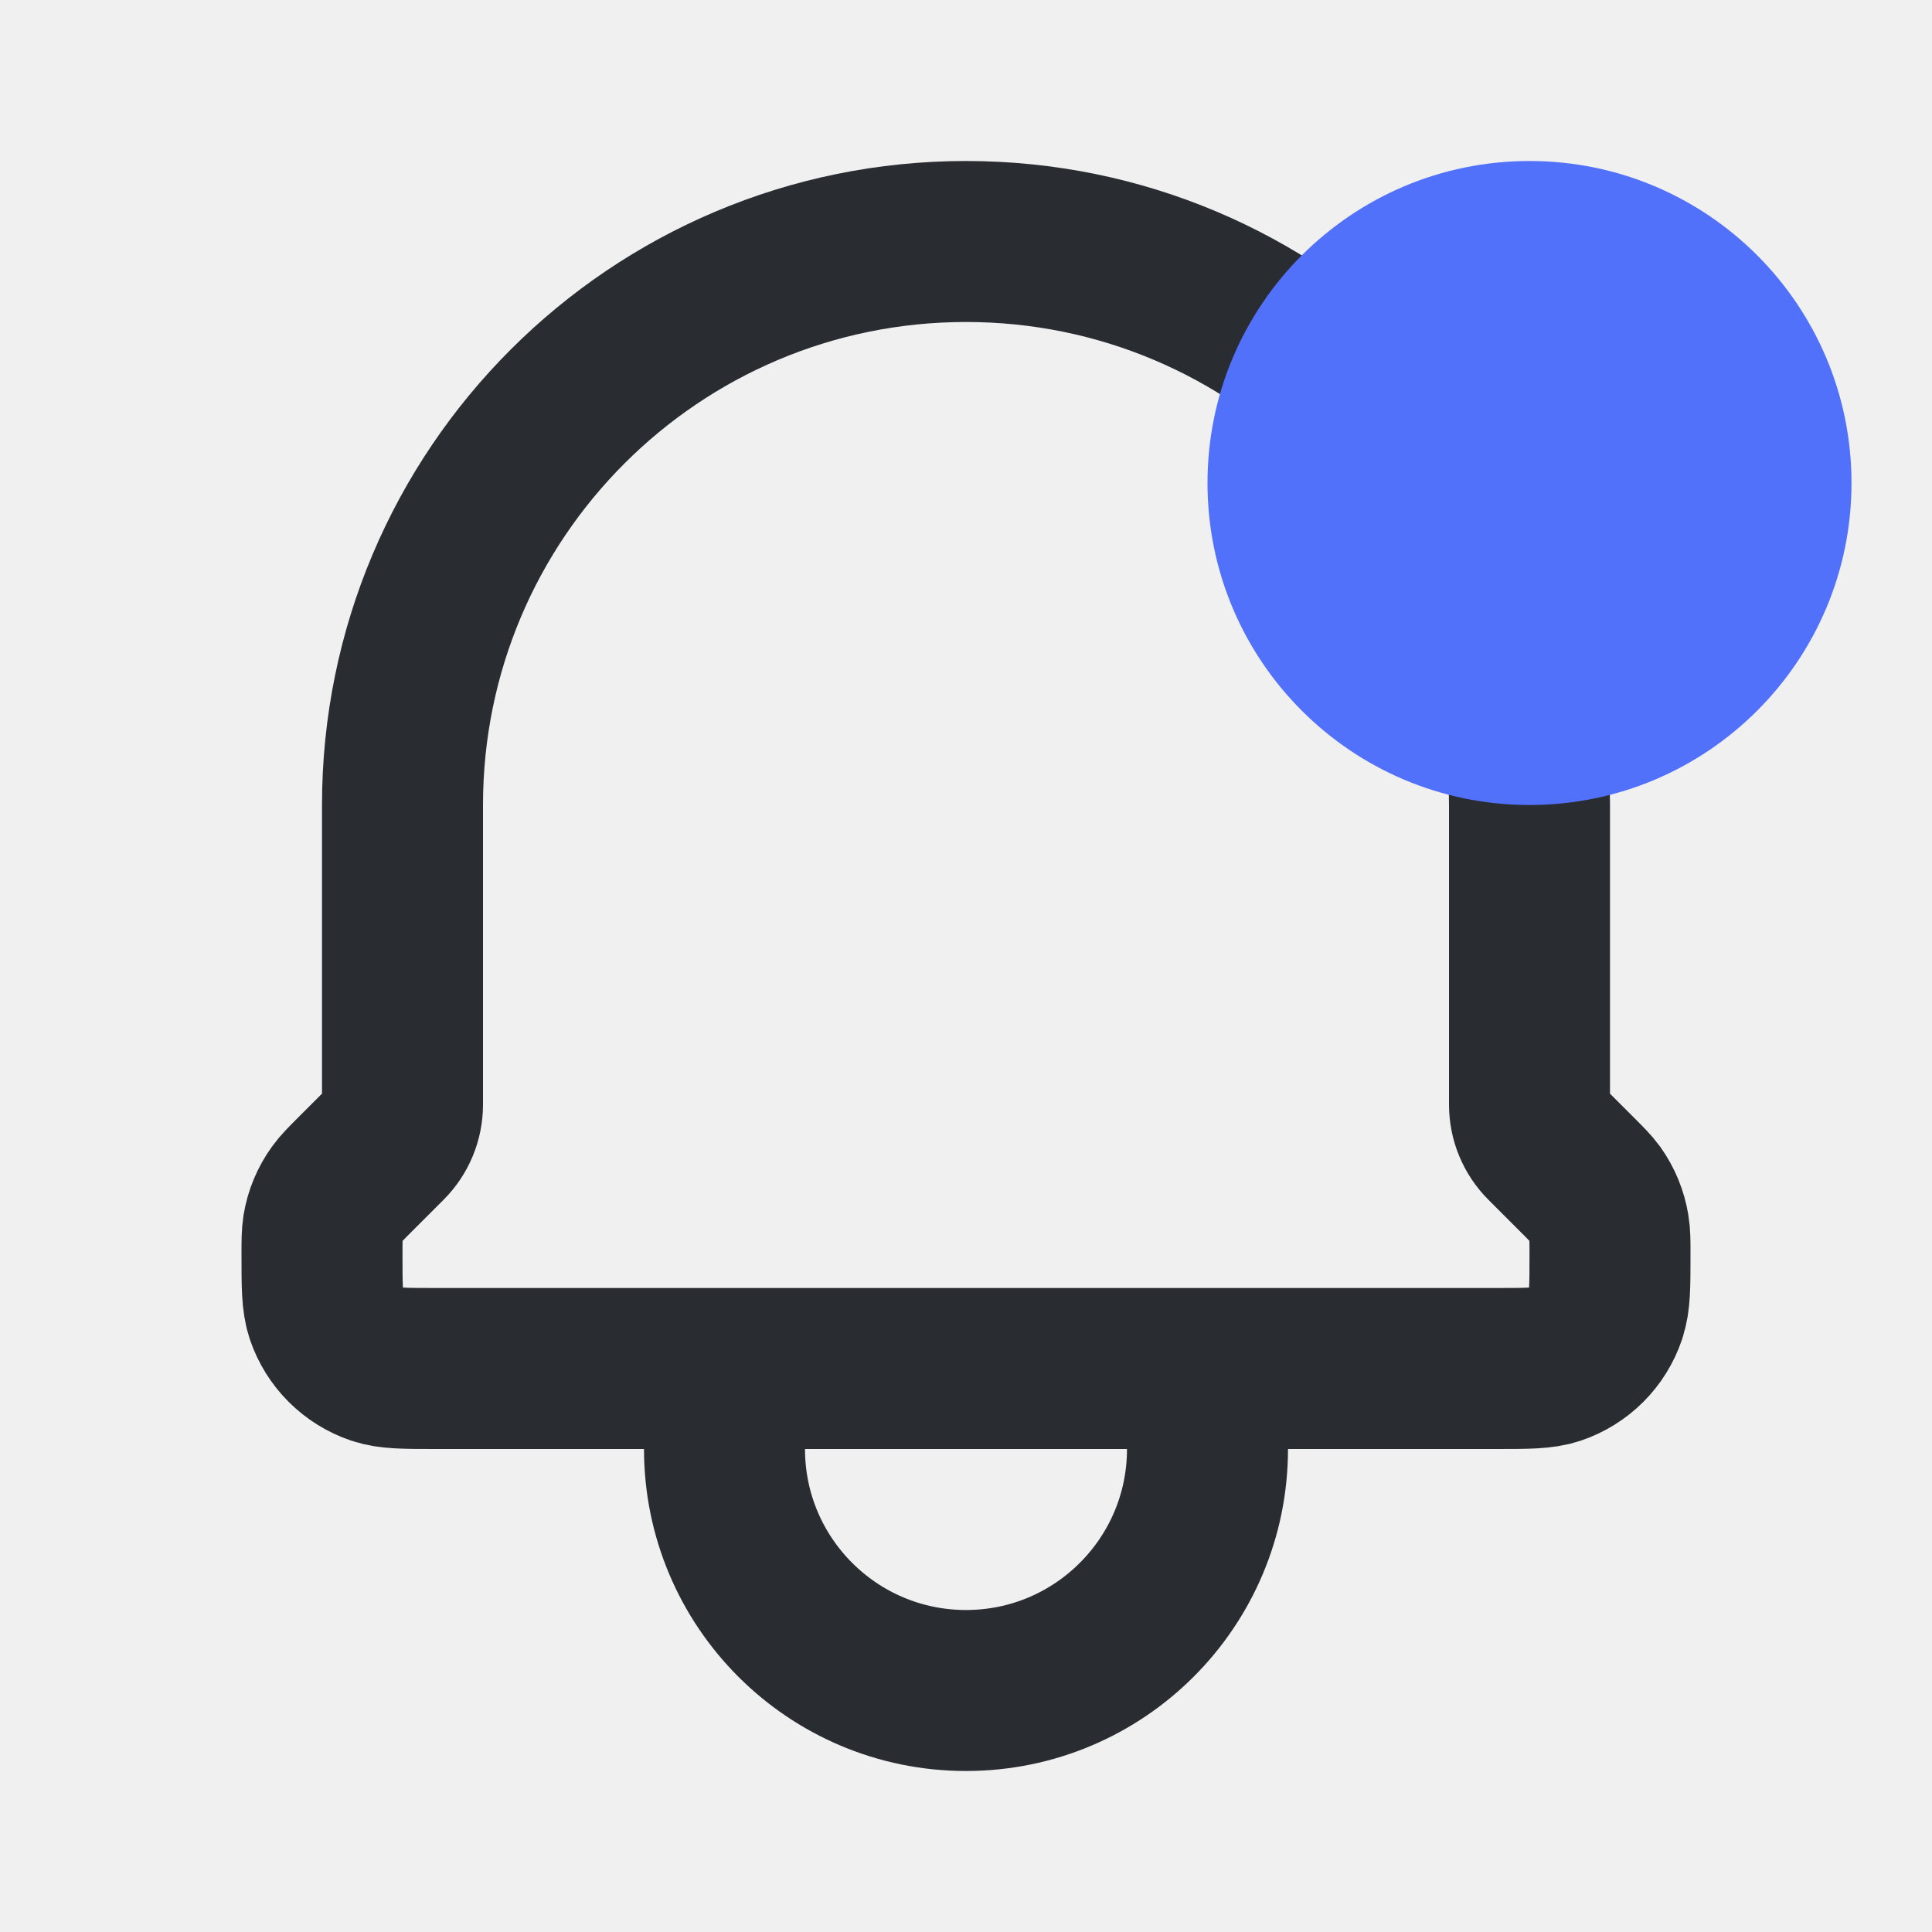
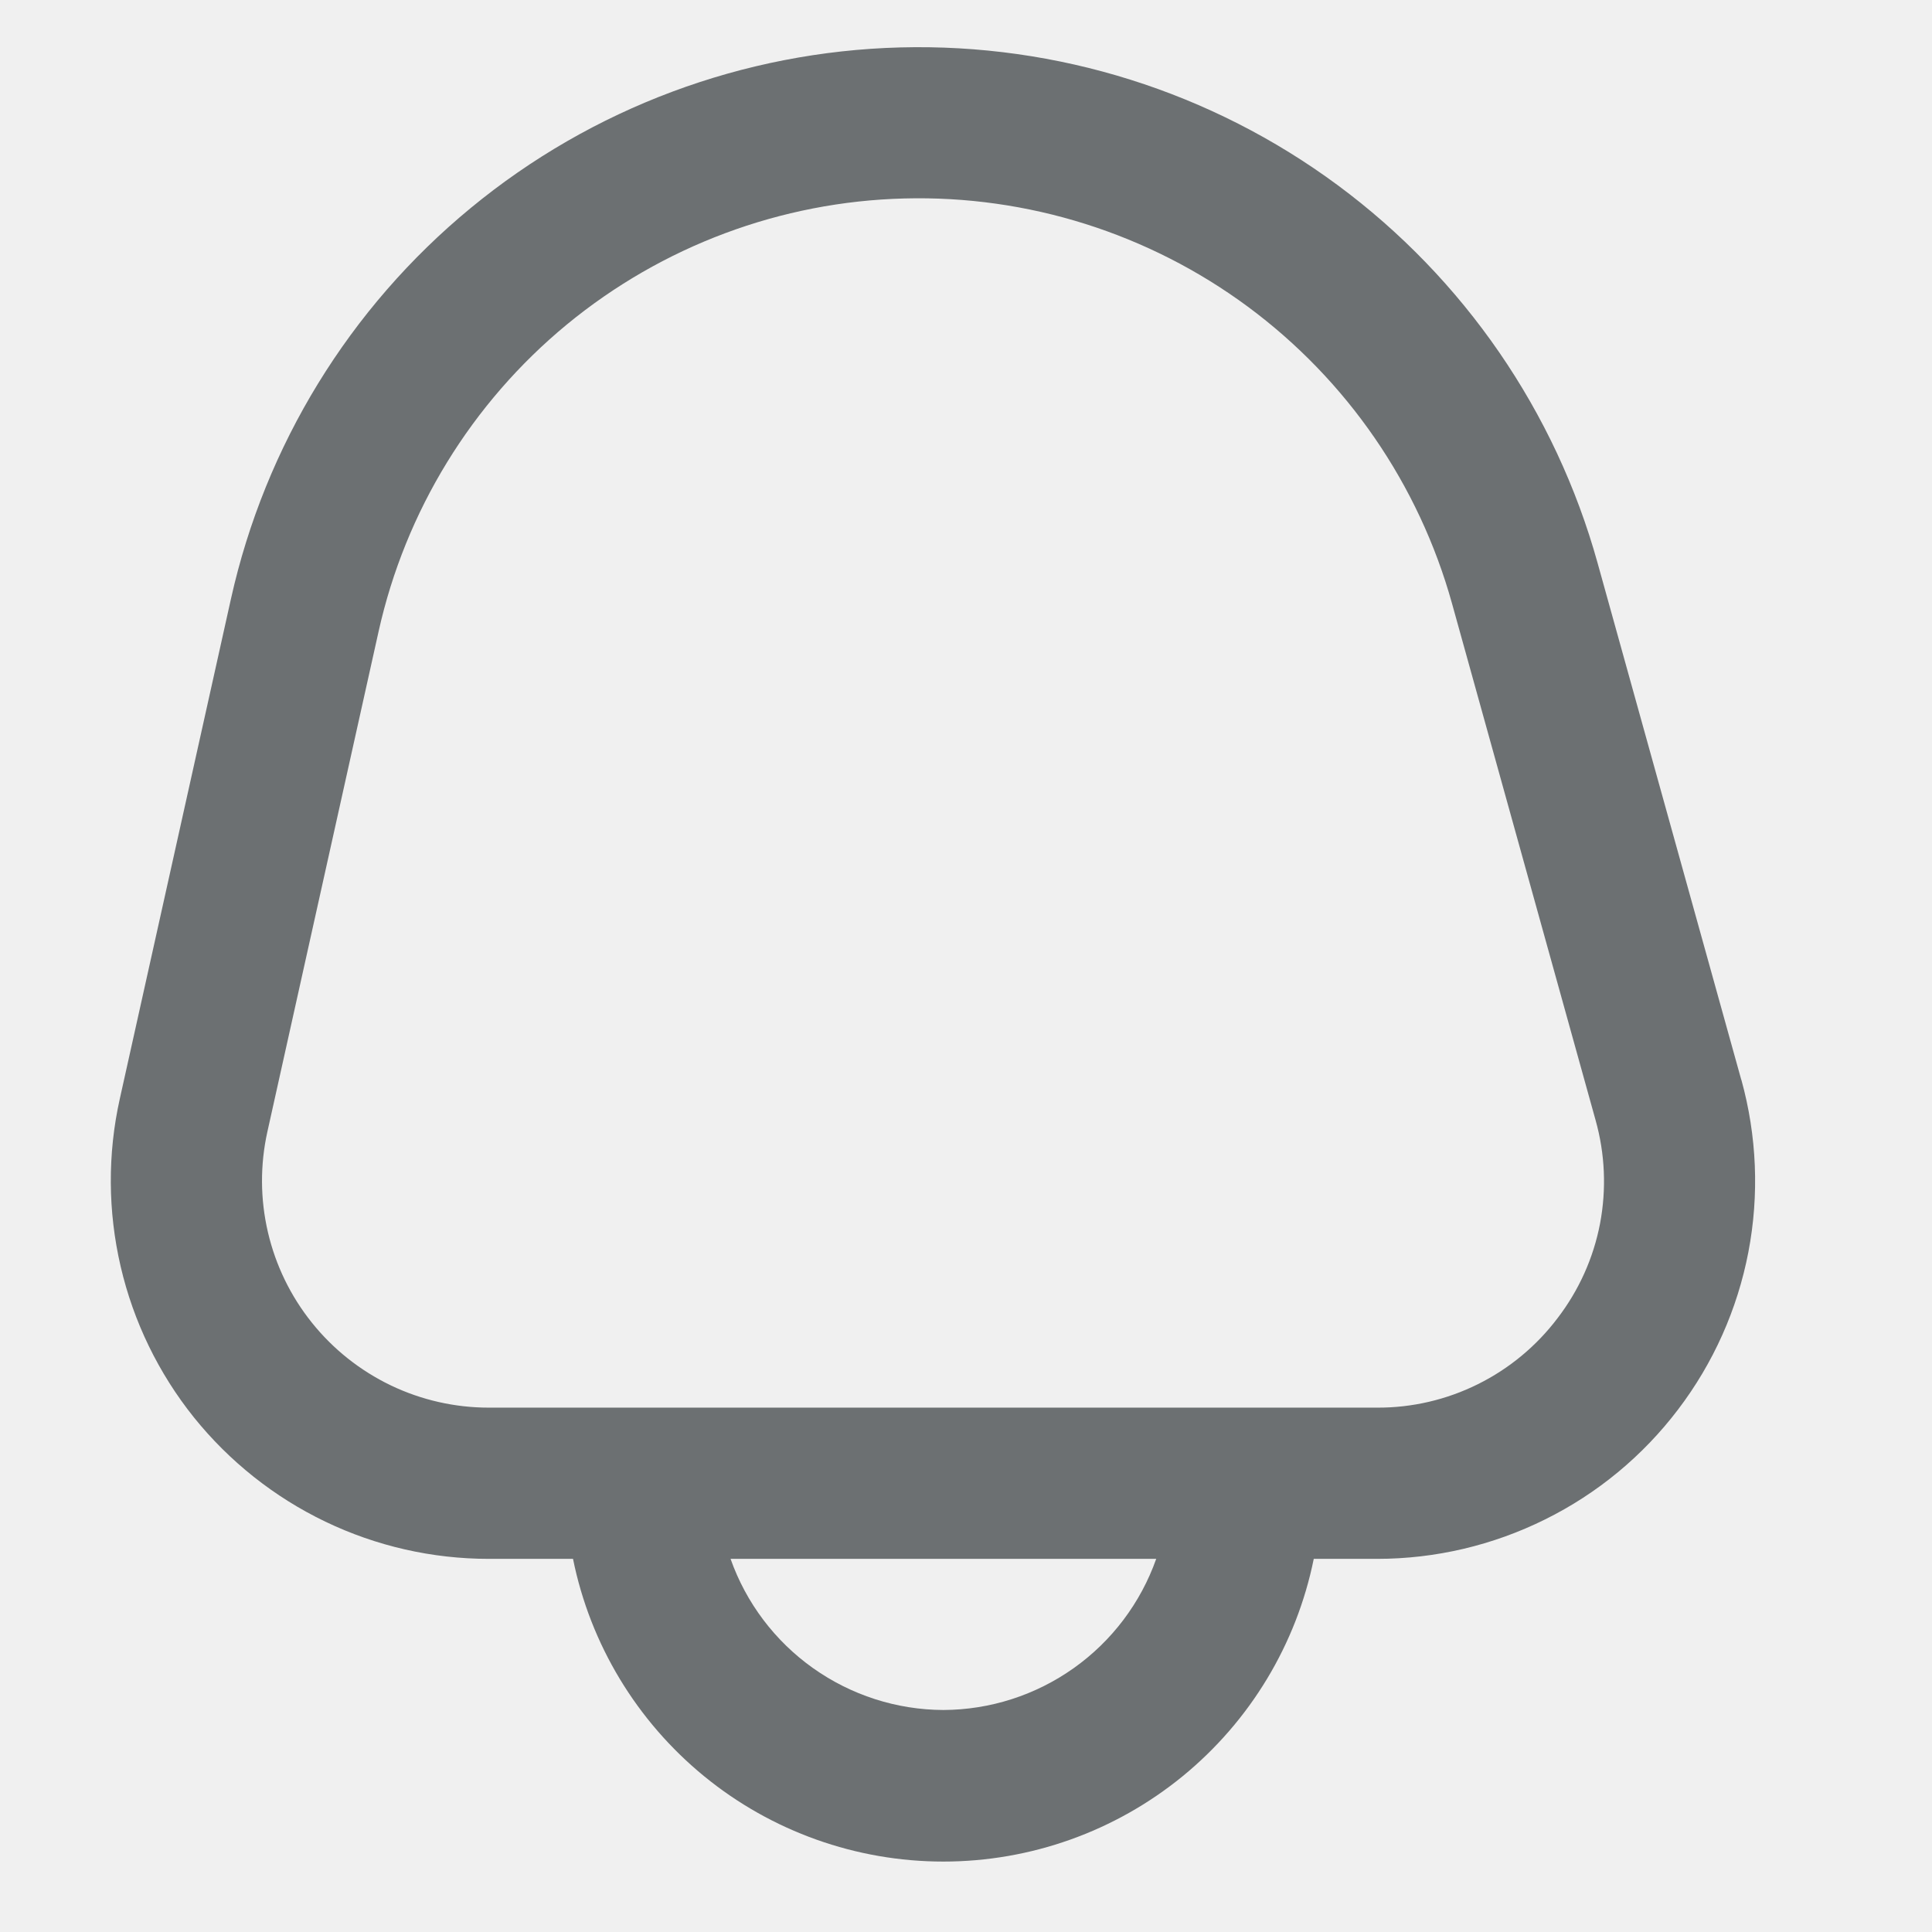
- <svg xmlns="http://www.w3.org/2000/svg" width="24" height="24" viewBox="0 0 24 24" fill="none">
-   <path d="M15 17V18C15 19.657 13.657 21 12 21C10.343 21 9 19.657 9 18V17M15 17H9M15 17H18.59C18.973 17 19.165 17 19.32 16.948C19.616 16.848 19.848 16.616 19.947 16.32C20 16.164 20 15.972 20 15.586C20 15.417 20 15.333 19.986 15.252C19.961 15.1 19.902 14.956 19.813 14.831C19.765 14.765 19.705 14.705 19.586 14.586L19.196 14.196C19.071 14.071 19 13.9 19 13.722V10C19 6.134 15.866 3 12 3C8.134 3 5 6.134 5 10V13.722C5 13.9 4.929 14.071 4.804 14.196L4.414 14.586C4.295 14.705 4.235 14.765 4.188 14.831C4.098 14.956 4.038 15.1 4.013 15.252C4 15.333 4 15.417 4 15.586C4 15.972 4 16.164 4.052 16.32C4.152 16.616 4.385 16.848 4.681 16.948C4.836 17 5.027 17 5.41 17H9" stroke="#292D32" stroke-width="2" stroke-linecap="round" stroke-linejoin="round" />
-   <circle cx="19" cy="6" r="4" fill="#5271FB" />
+ <svg xmlns="http://www.w3.org/2000/svg" width="22" height="22" viewBox="0 0 22 22" fill="none">
+   <g clip-path="url(#clip0_950_14280)">
+     <path d="M19.828 12.295L18.192 6.411C17.713 4.687 16.671 3.173 15.233 2.109C13.794 1.045 12.041 0.493 10.252 0.54C8.464 0.587 6.742 1.23 5.361 2.368C3.98 3.505 3.019 5.072 2.63 6.819L1.364 12.513C1.224 13.142 1.228 13.794 1.374 14.422C1.52 15.05 1.805 15.637 2.208 16.14C2.612 16.642 3.123 17.048 3.704 17.327C4.285 17.606 4.921 17.751 5.566 17.751H6.525C6.722 18.724 7.25 19.598 8.019 20.227C8.787 20.855 9.75 21.198 10.742 21.198C11.735 21.198 12.697 20.855 13.466 20.227C14.235 19.598 14.763 18.724 14.96 17.751H15.682C16.345 17.751 17 17.597 17.594 17.302C18.189 17.008 18.707 16.579 19.108 16.051C19.51 15.523 19.784 14.909 19.909 14.258C20.034 13.606 20.006 12.934 19.829 12.295H19.828ZM10.742 19.472C10.21 19.47 9.692 19.303 9.258 18.995C8.824 18.687 8.496 18.252 8.319 17.751H13.166C12.989 18.252 12.661 18.687 12.227 18.995C11.793 19.303 11.275 19.47 10.742 19.472V19.472ZM17.737 15.009C17.497 15.327 17.186 15.585 16.829 15.762C16.473 15.939 16.079 16.031 15.681 16.029H5.566C5.179 16.029 4.797 15.942 4.449 15.775C4.1 15.607 3.794 15.364 3.552 15.062C3.31 14.761 3.139 14.409 3.051 14.032C2.963 13.655 2.961 13.264 3.045 12.886L4.311 7.191C4.616 5.82 5.371 4.589 6.455 3.695C7.54 2.802 8.892 2.296 10.297 2.26C11.702 2.223 13.079 2.657 14.209 3.492C15.339 4.328 16.157 5.517 16.534 6.871L18.169 12.755C18.277 13.139 18.294 13.542 18.22 13.933C18.145 14.325 17.979 14.693 17.737 15.009V15.009Z" fill="#6C7072" />
+   </g>
+   <defs>
+     <clipPath id="clip0_950_14280">
+       <rect width="20.659" height="20.659" fill="white" transform="translate(0.414062 0.535156)" />
+     </clipPath>
+   </defs>
</svg>
